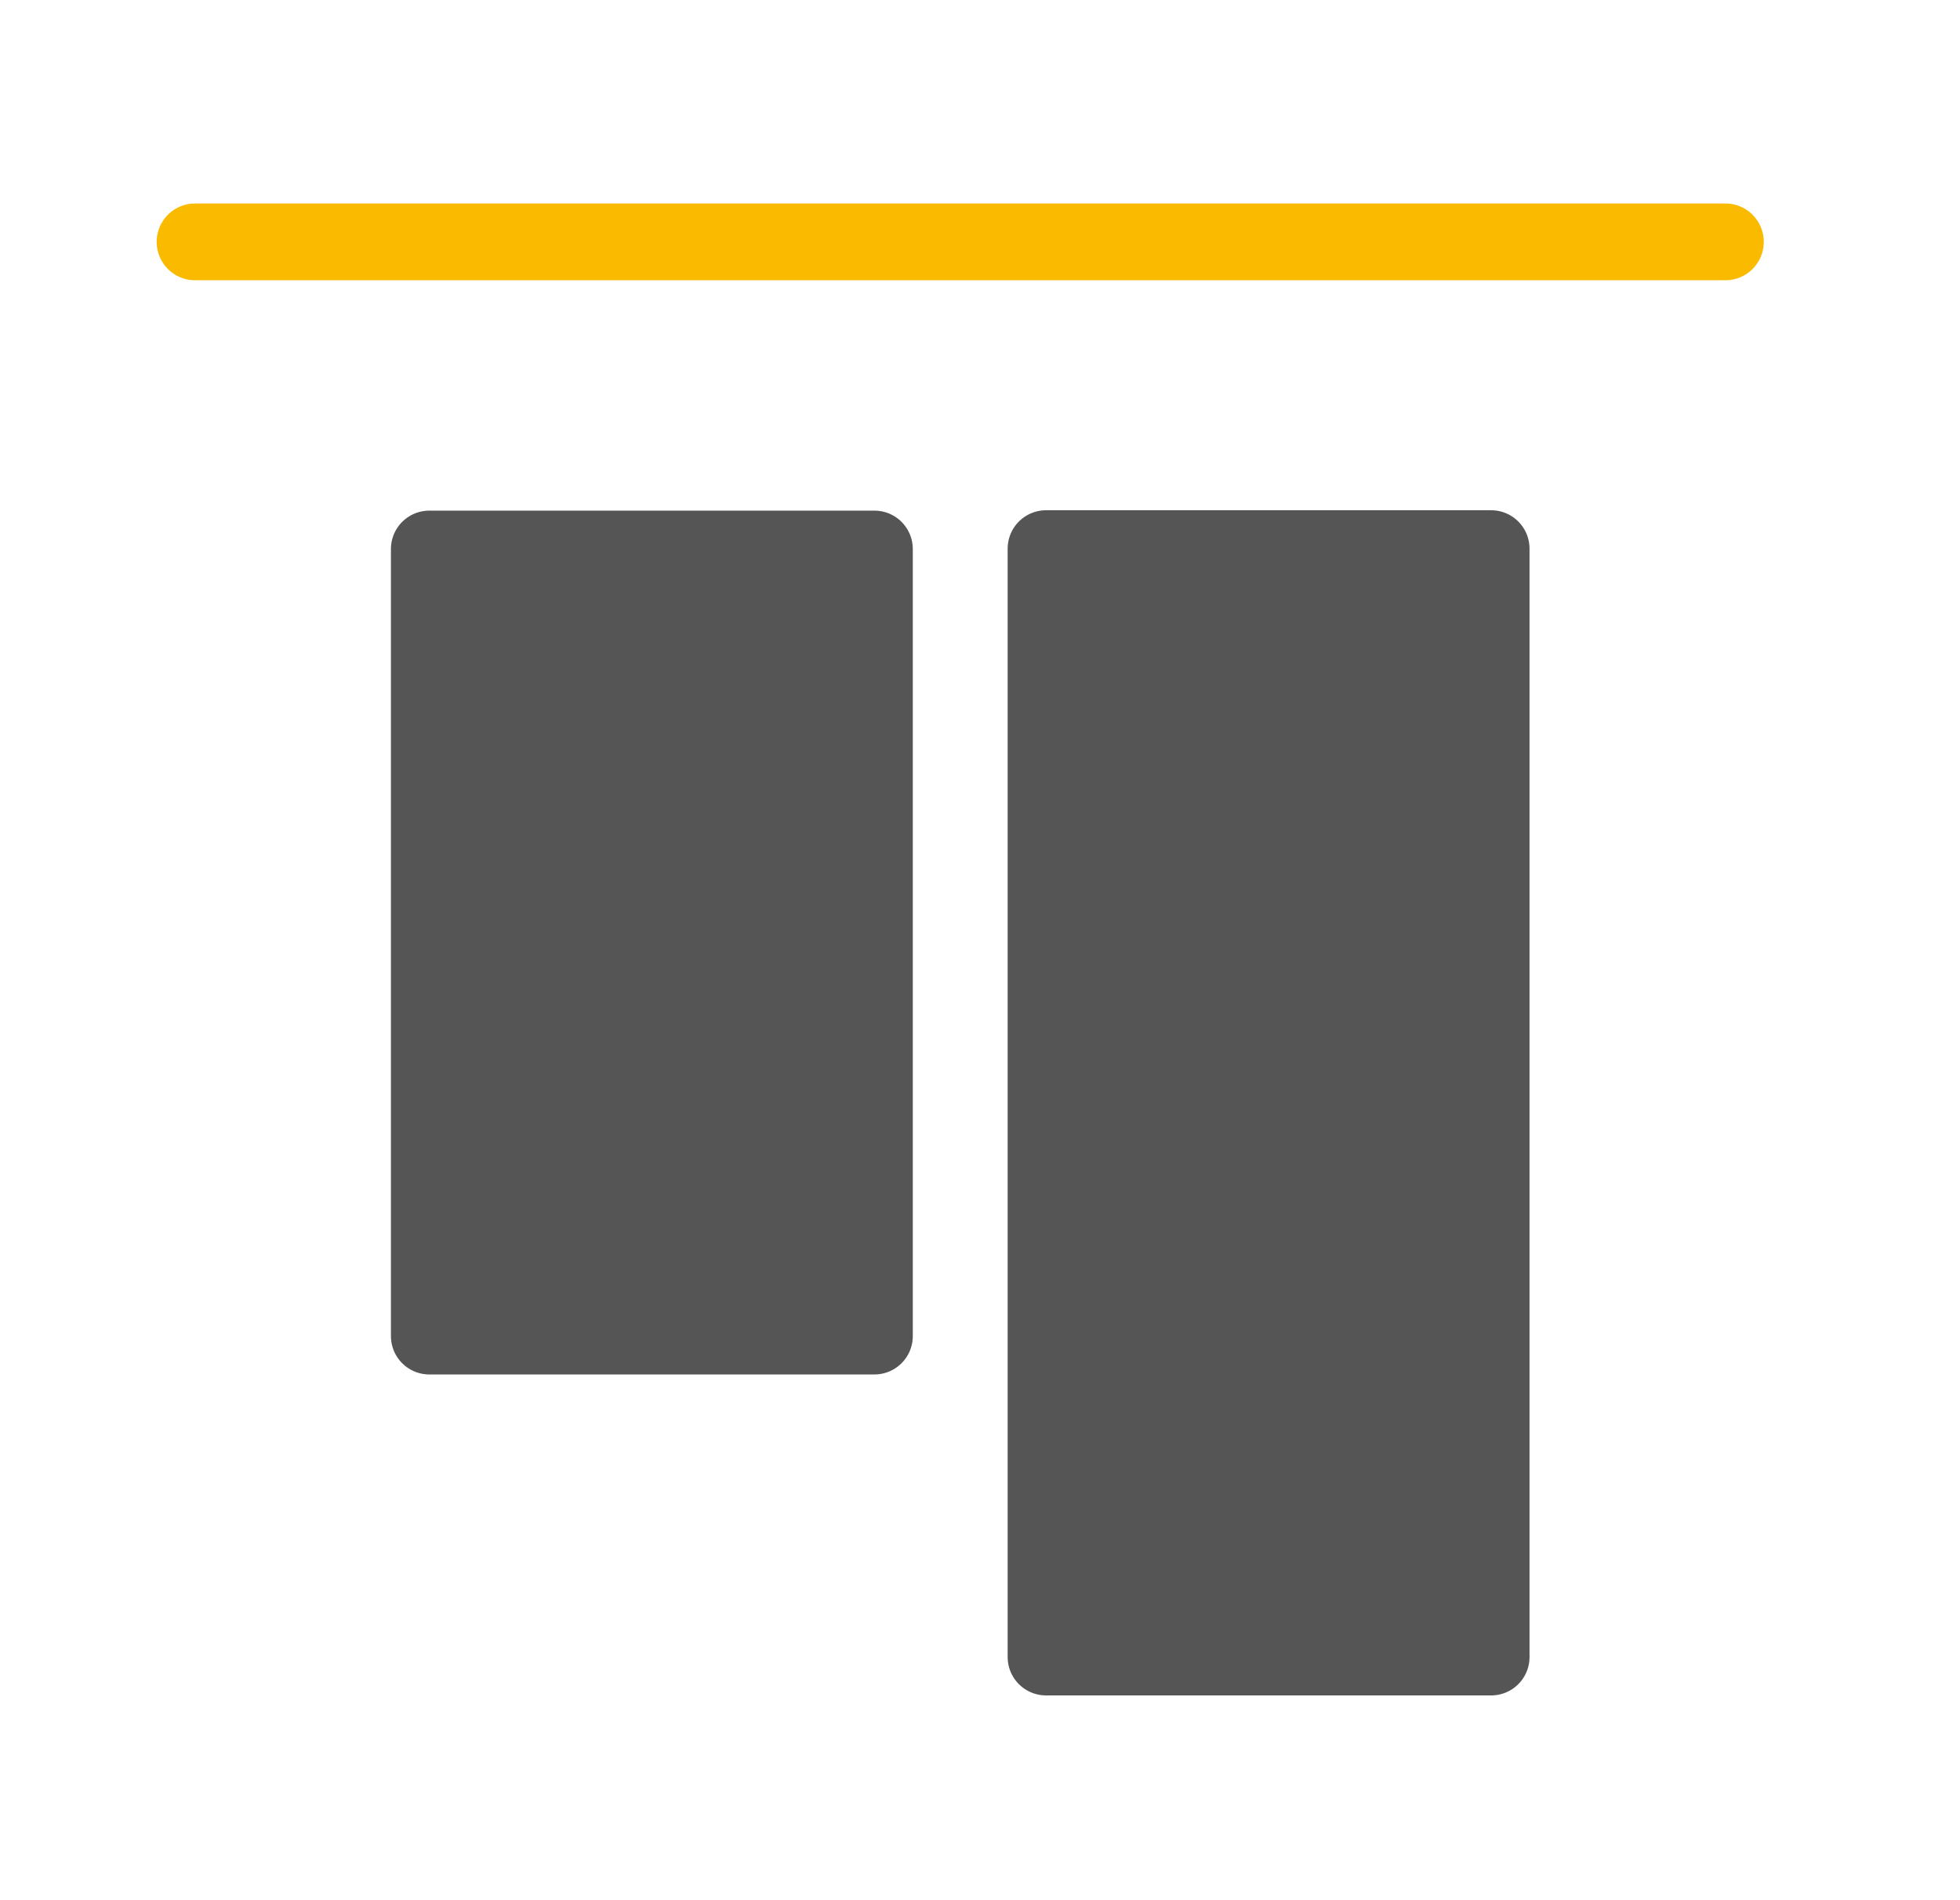
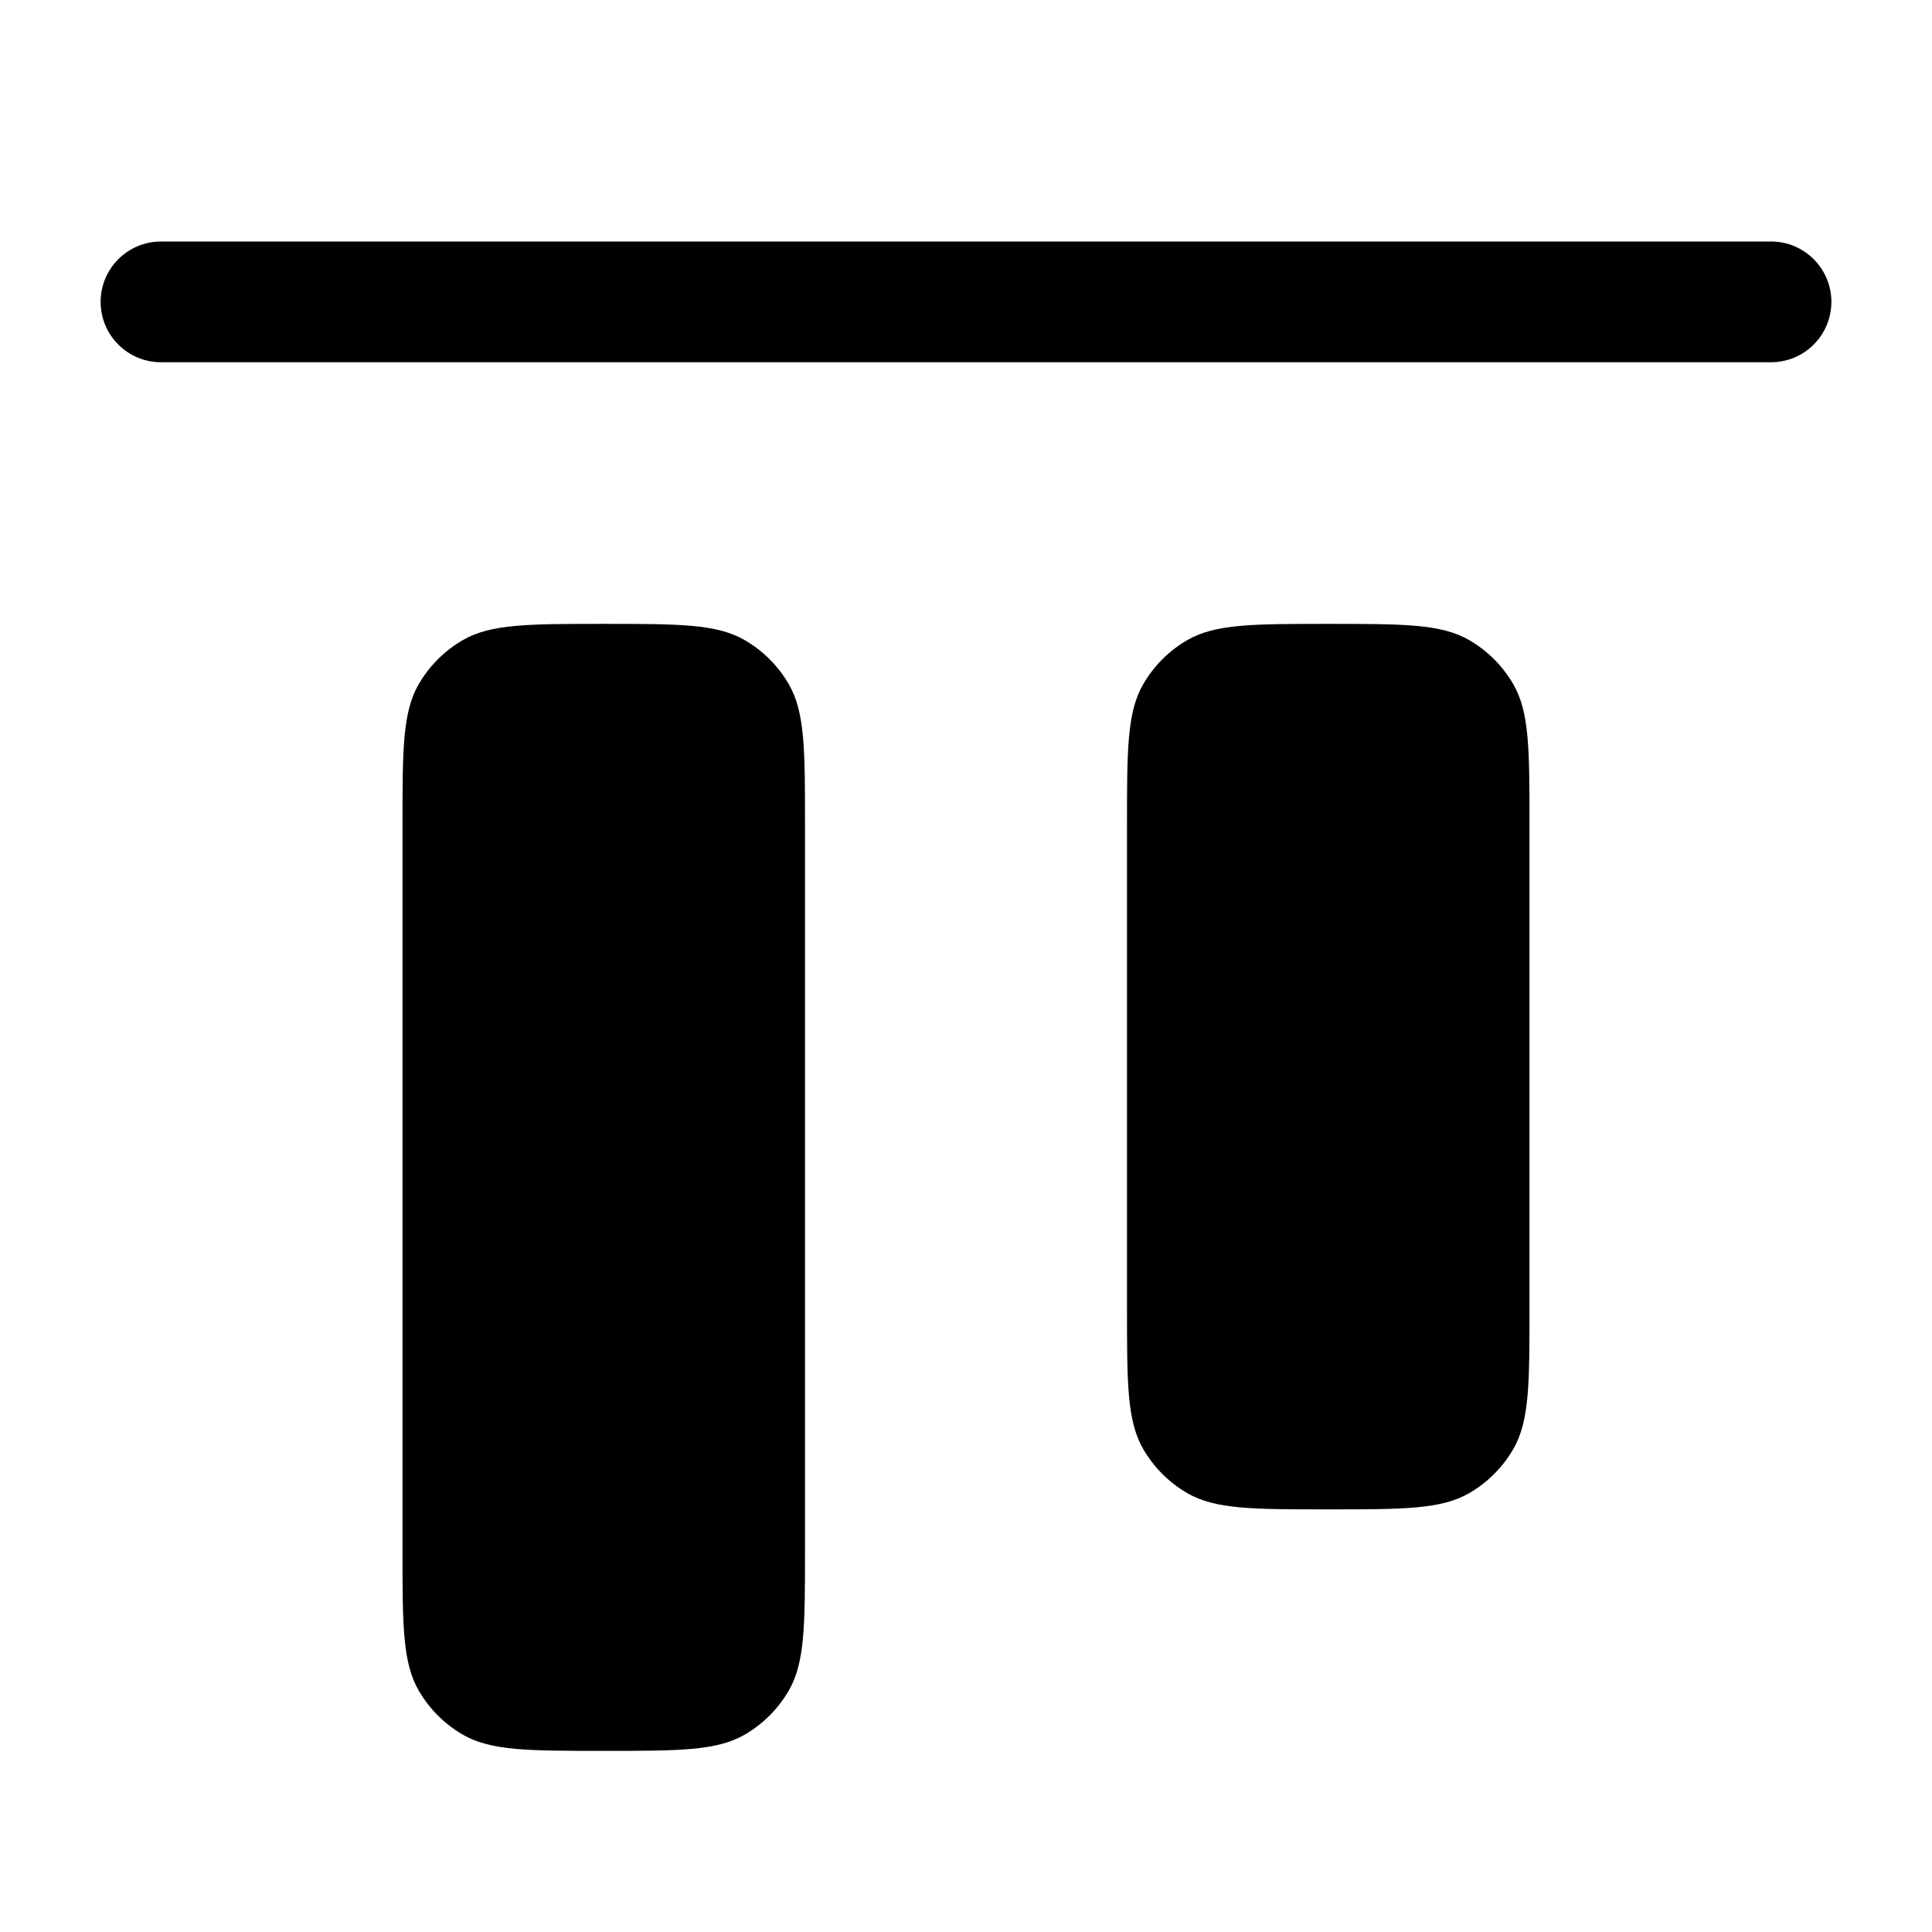
- <svg xmlns="http://www.w3.org/2000/svg" viewBox="0 0 51.04 49.47">
-   <defs>
-     <style>.cls-1,.cls-3{fill:none;}.cls-2{fill:#555555;stroke:#555555;stroke-linejoin:round;}.cls-2,.cls-3{stroke-linecap:round;stroke-width:2px;}.cls-3{stroke:#f9ba00;stroke-miterlimit:10;}</style>
-   </defs>
-   <g id="Calque_2" data-name="Calque 2">
-     <g id="Calque_1-2" data-name="Calque 1">
-       <polyline class="cls-1" points="6.8 0 51.04 0 51.04 49.47 0 49.47 0 0 6.8 0" />
-       <rect class="cls-2" x="6.73" y="18.75" width="20.5" height="11.59" transform="translate(-7.57 41.53) rotate(-90)" />
-       <rect class="cls-2" x="18.6" y="22.94" width="28.87" height="11.59" transform="translate(4.3 61.76) rotate(-90)" />
-       <line class="cls-3" x1="5.08" y1="6.3" x2="44.93" y2="6.3" />
-     </g>
-   </g>
+ <svg xmlns="http://www.w3.org/2000/svg" width="800px" height="800px" viewBox="0 0 24 24" fill="none">
+   <path fill-rule="evenodd" clip-rule="evenodd" d="M1.25 3.75C1.25 4.164 1.586 4.5 2 4.5H22C22.414 4.5 22.75 4.164 22.75 3.75C22.75 3.336 22.414 3 22 3H2C1.586 3 1.25 3.336 1.25 3.75Z" fill="currentColor" />
+   <path d="M7.5 7.75C6.565 7.75 6.098 7.75 5.75 7.951C5.522 8.083 5.333 8.272 5.201 8.5C5 8.848 5 9.315 5 10.25L5 19.25C5 20.185 5 20.652 5.201 21C5.333 21.228 5.522 21.417 5.75 21.549C6.098 21.75 6.565 21.75 7.5 21.75C8.435 21.75 8.902 21.75 9.25 21.549C9.478 21.417 9.667 21.228 9.799 21C10 20.652 10 20.185 10 19.25V10.25C10 9.315 10 8.848 9.799 8.5C9.667 8.272 9.478 8.083 9.25 7.951C8.902 7.75 8.435 7.75 7.5 7.75Z" fill="currentColor" />
+   <path d="M16.5 7.75C15.565 7.75 15.098 7.75 14.75 7.951C14.522 8.083 14.333 8.272 14.201 8.5C14 8.848 14 9.315 14 10.25V16.25C14 17.185 14 17.652 14.201 18C14.333 18.228 14.522 18.417 14.75 18.549C15.098 18.75 15.565 18.75 16.5 18.75C17.435 18.75 17.902 18.75 18.25 18.549C18.478 18.417 18.667 18.228 18.799 18C19 17.652 19 17.185 19 16.25V10.25C19 9.315 19 8.848 18.799 8.5C18.667 8.272 18.478 8.083 18.25 7.951C17.902 7.75 17.435 7.75 16.5 7.75Z" fill="currentColor" />
</svg>
